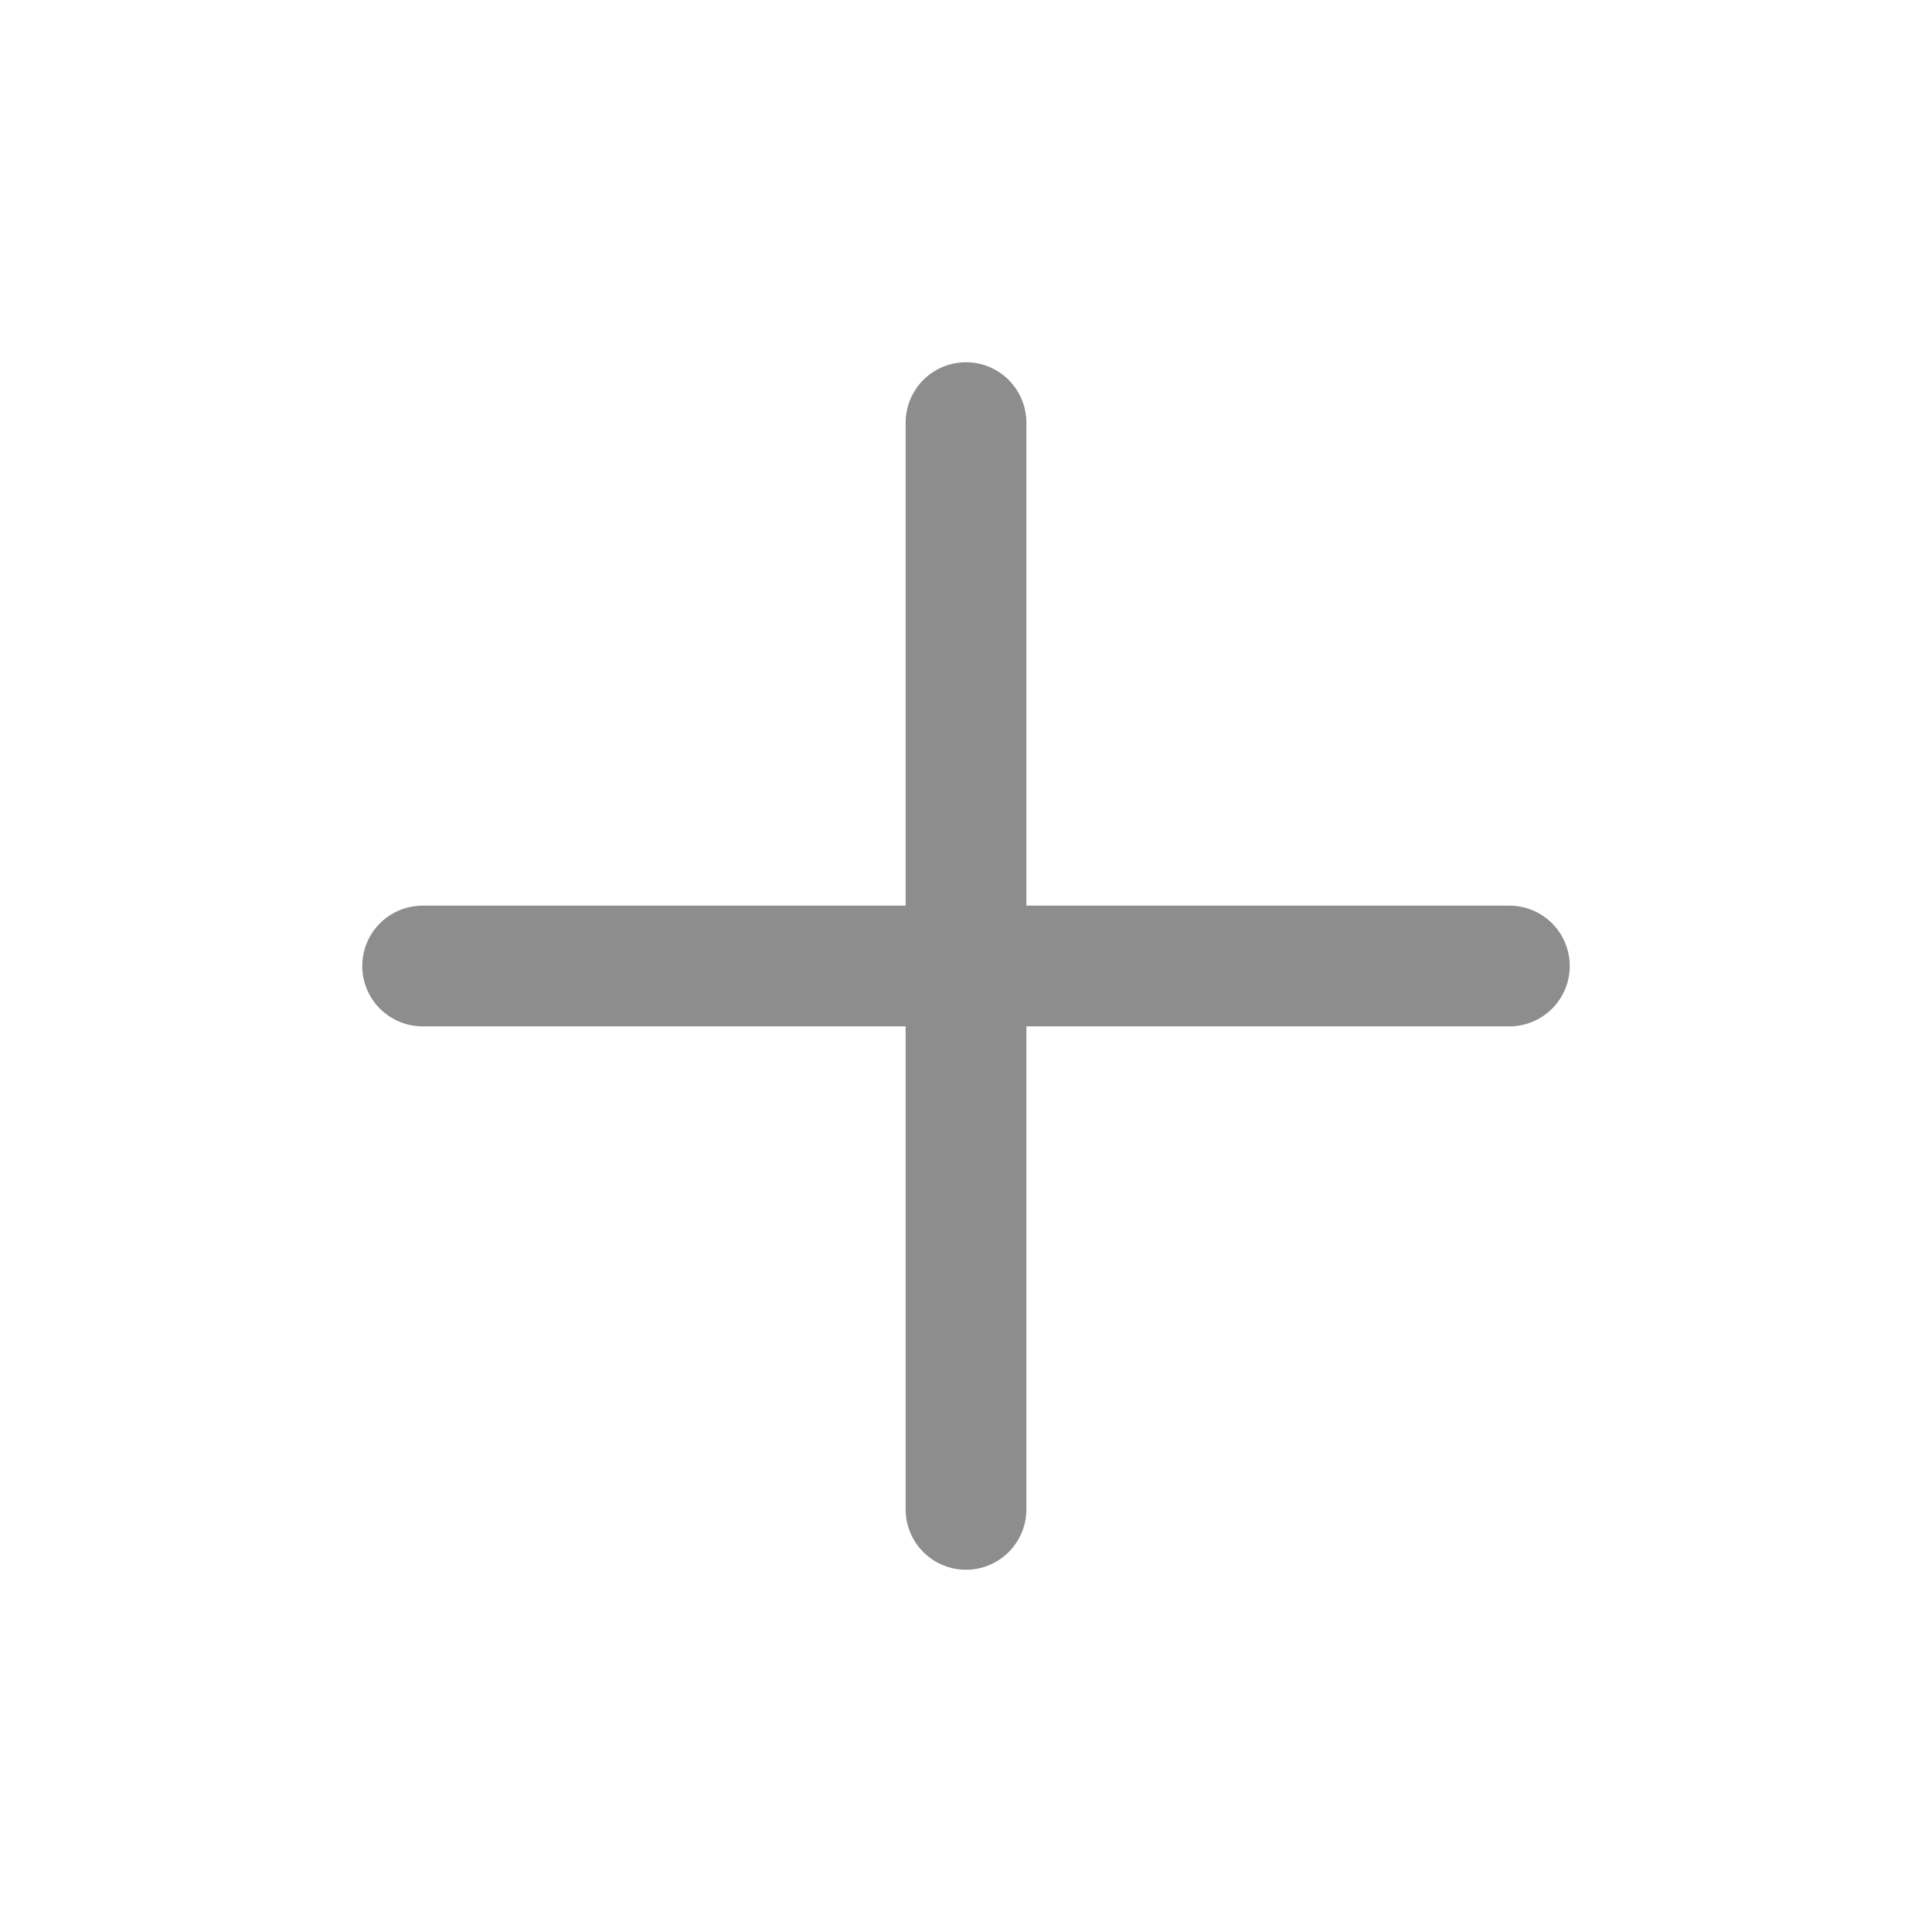
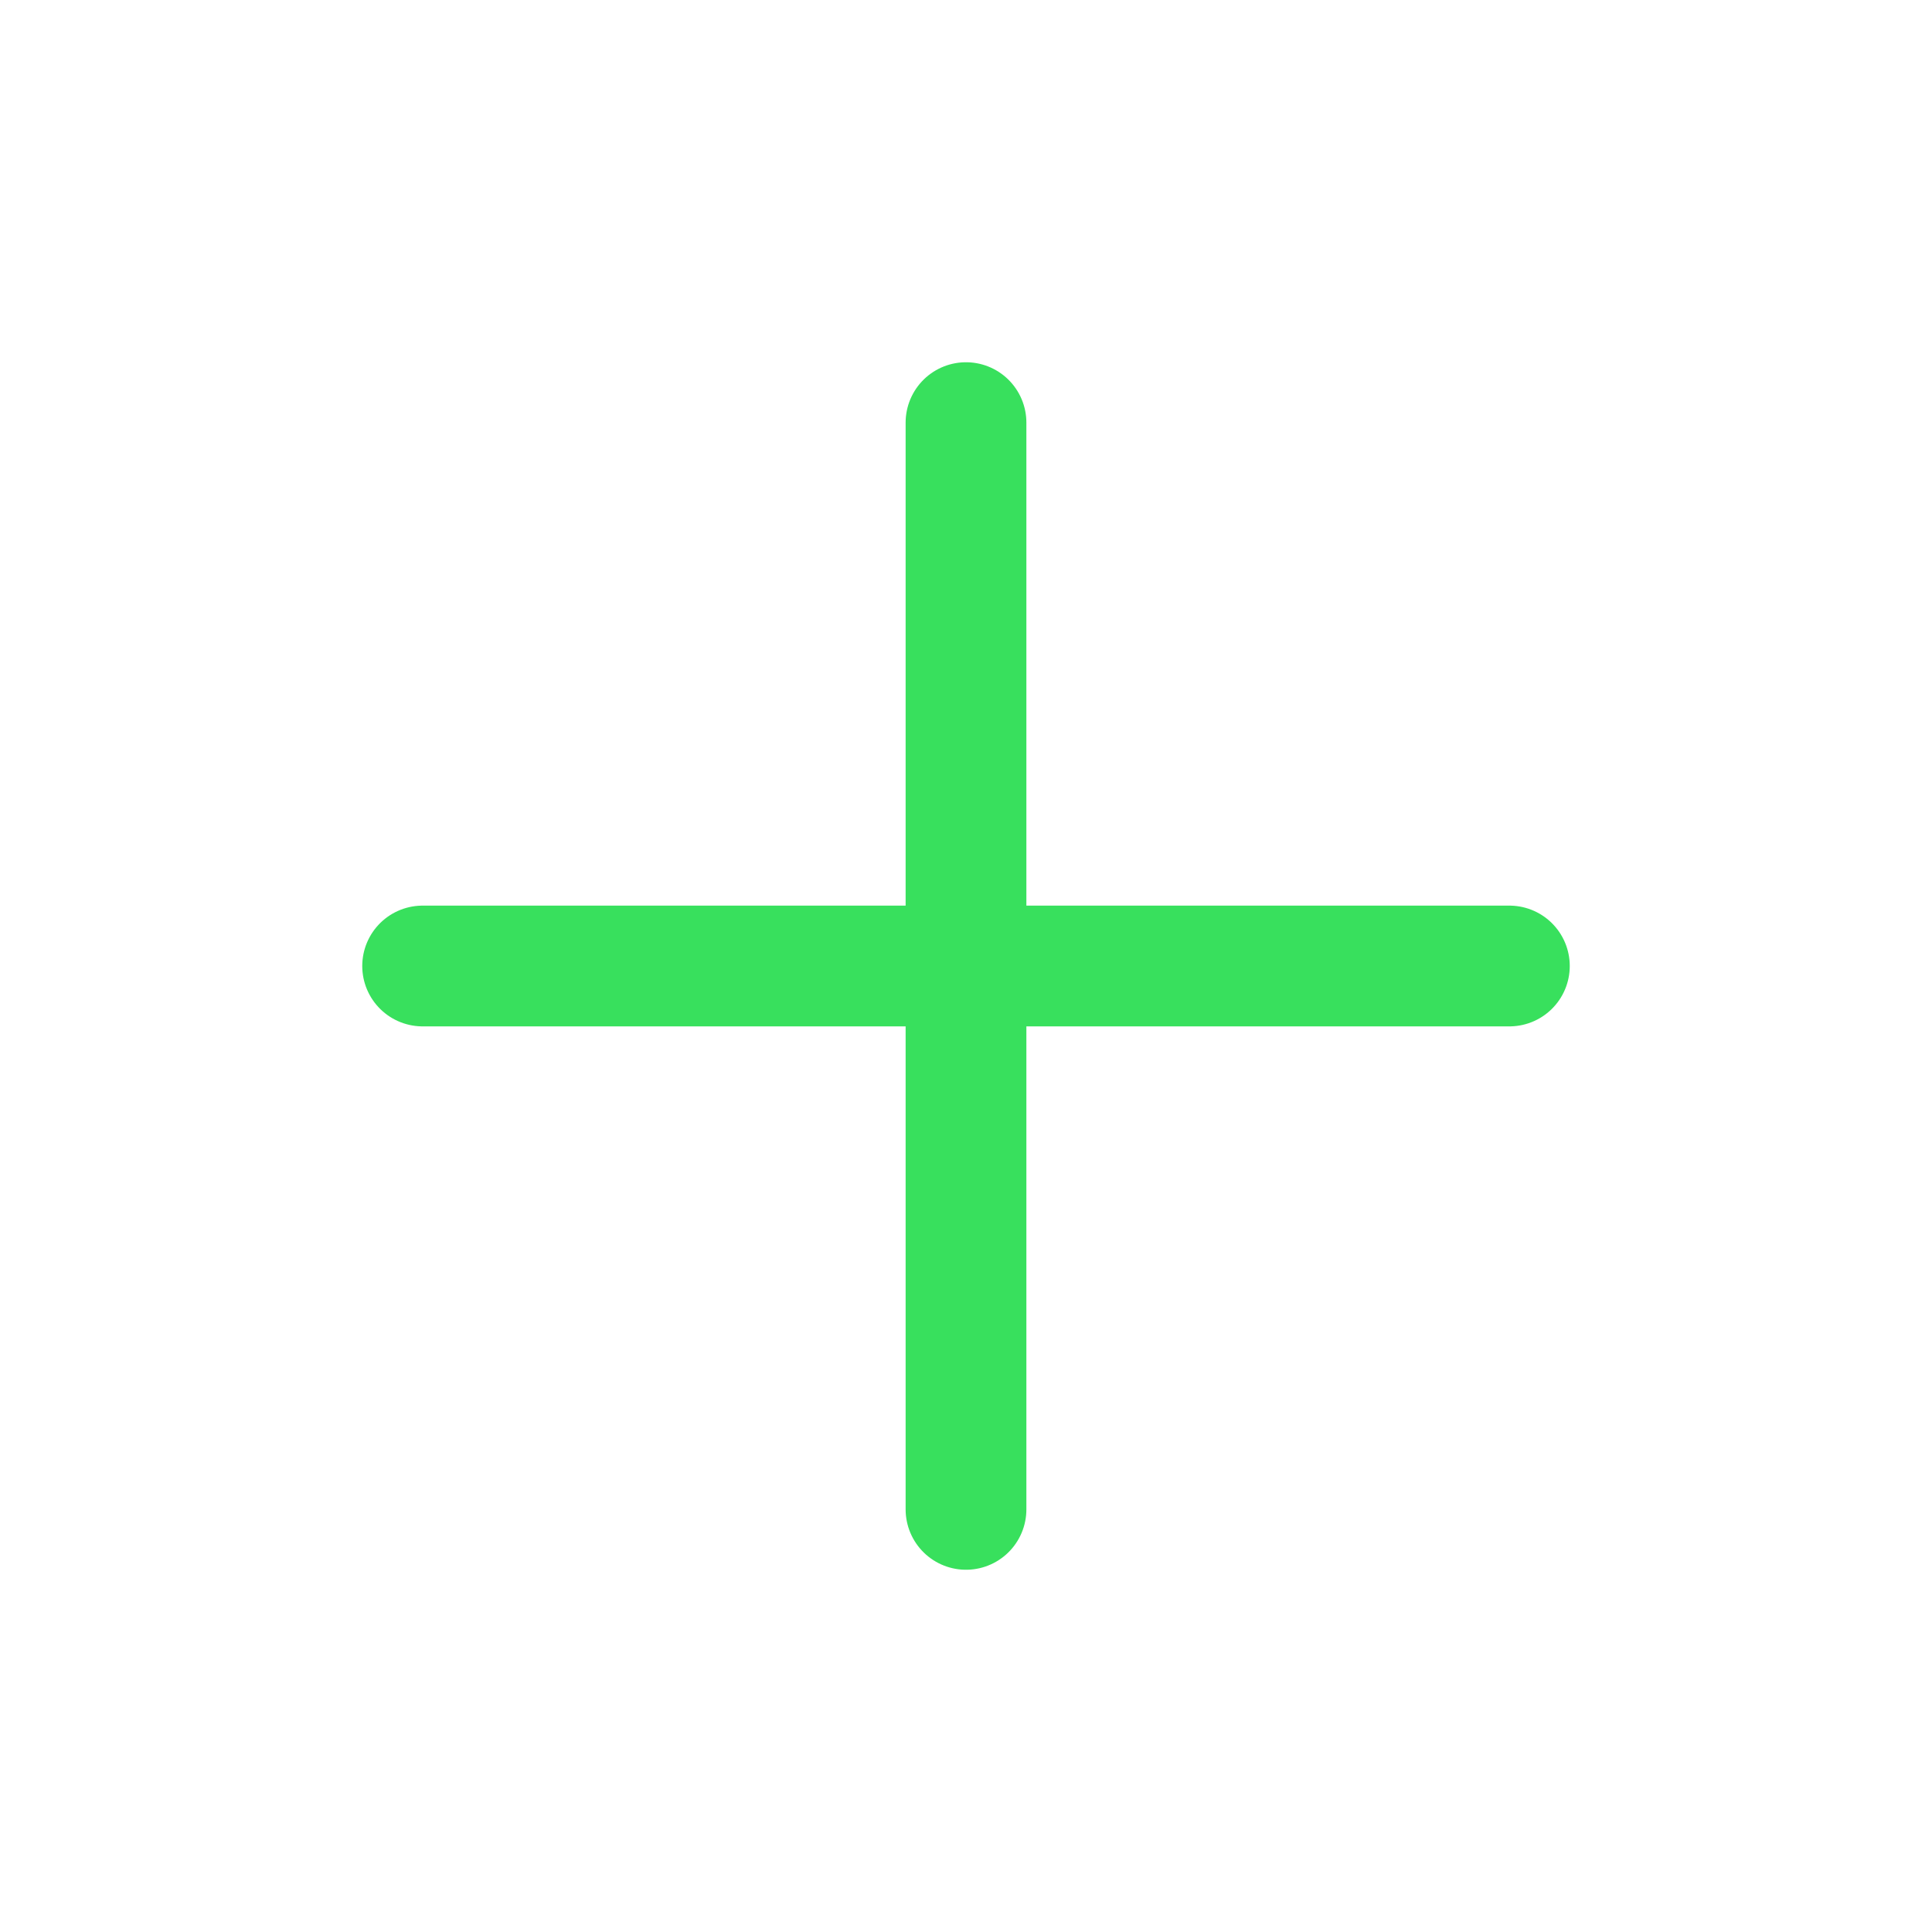
<svg xmlns="http://www.w3.org/2000/svg" viewBox="0 0 32 32">
  <defs>
-     <style>.cls-1{fill:gray;stroke:#8d8d8d;stroke-linecap:round;stroke-linejoin:round;stroke-width:2px;}</style>
+     <style>.cls-1{fill:gray;stroke:#38E05D;stroke-linecap:round;stroke-linejoin:round;stroke-width:2px;}</style>
  </defs>
  <g id="plus">
    <line class="cls-1" x1="16" x2="16" y1="7" y2="25" />
    <line class="cls-1" x1="7" x2="25" y1="16" y2="16" />
  </g>
</svg>
